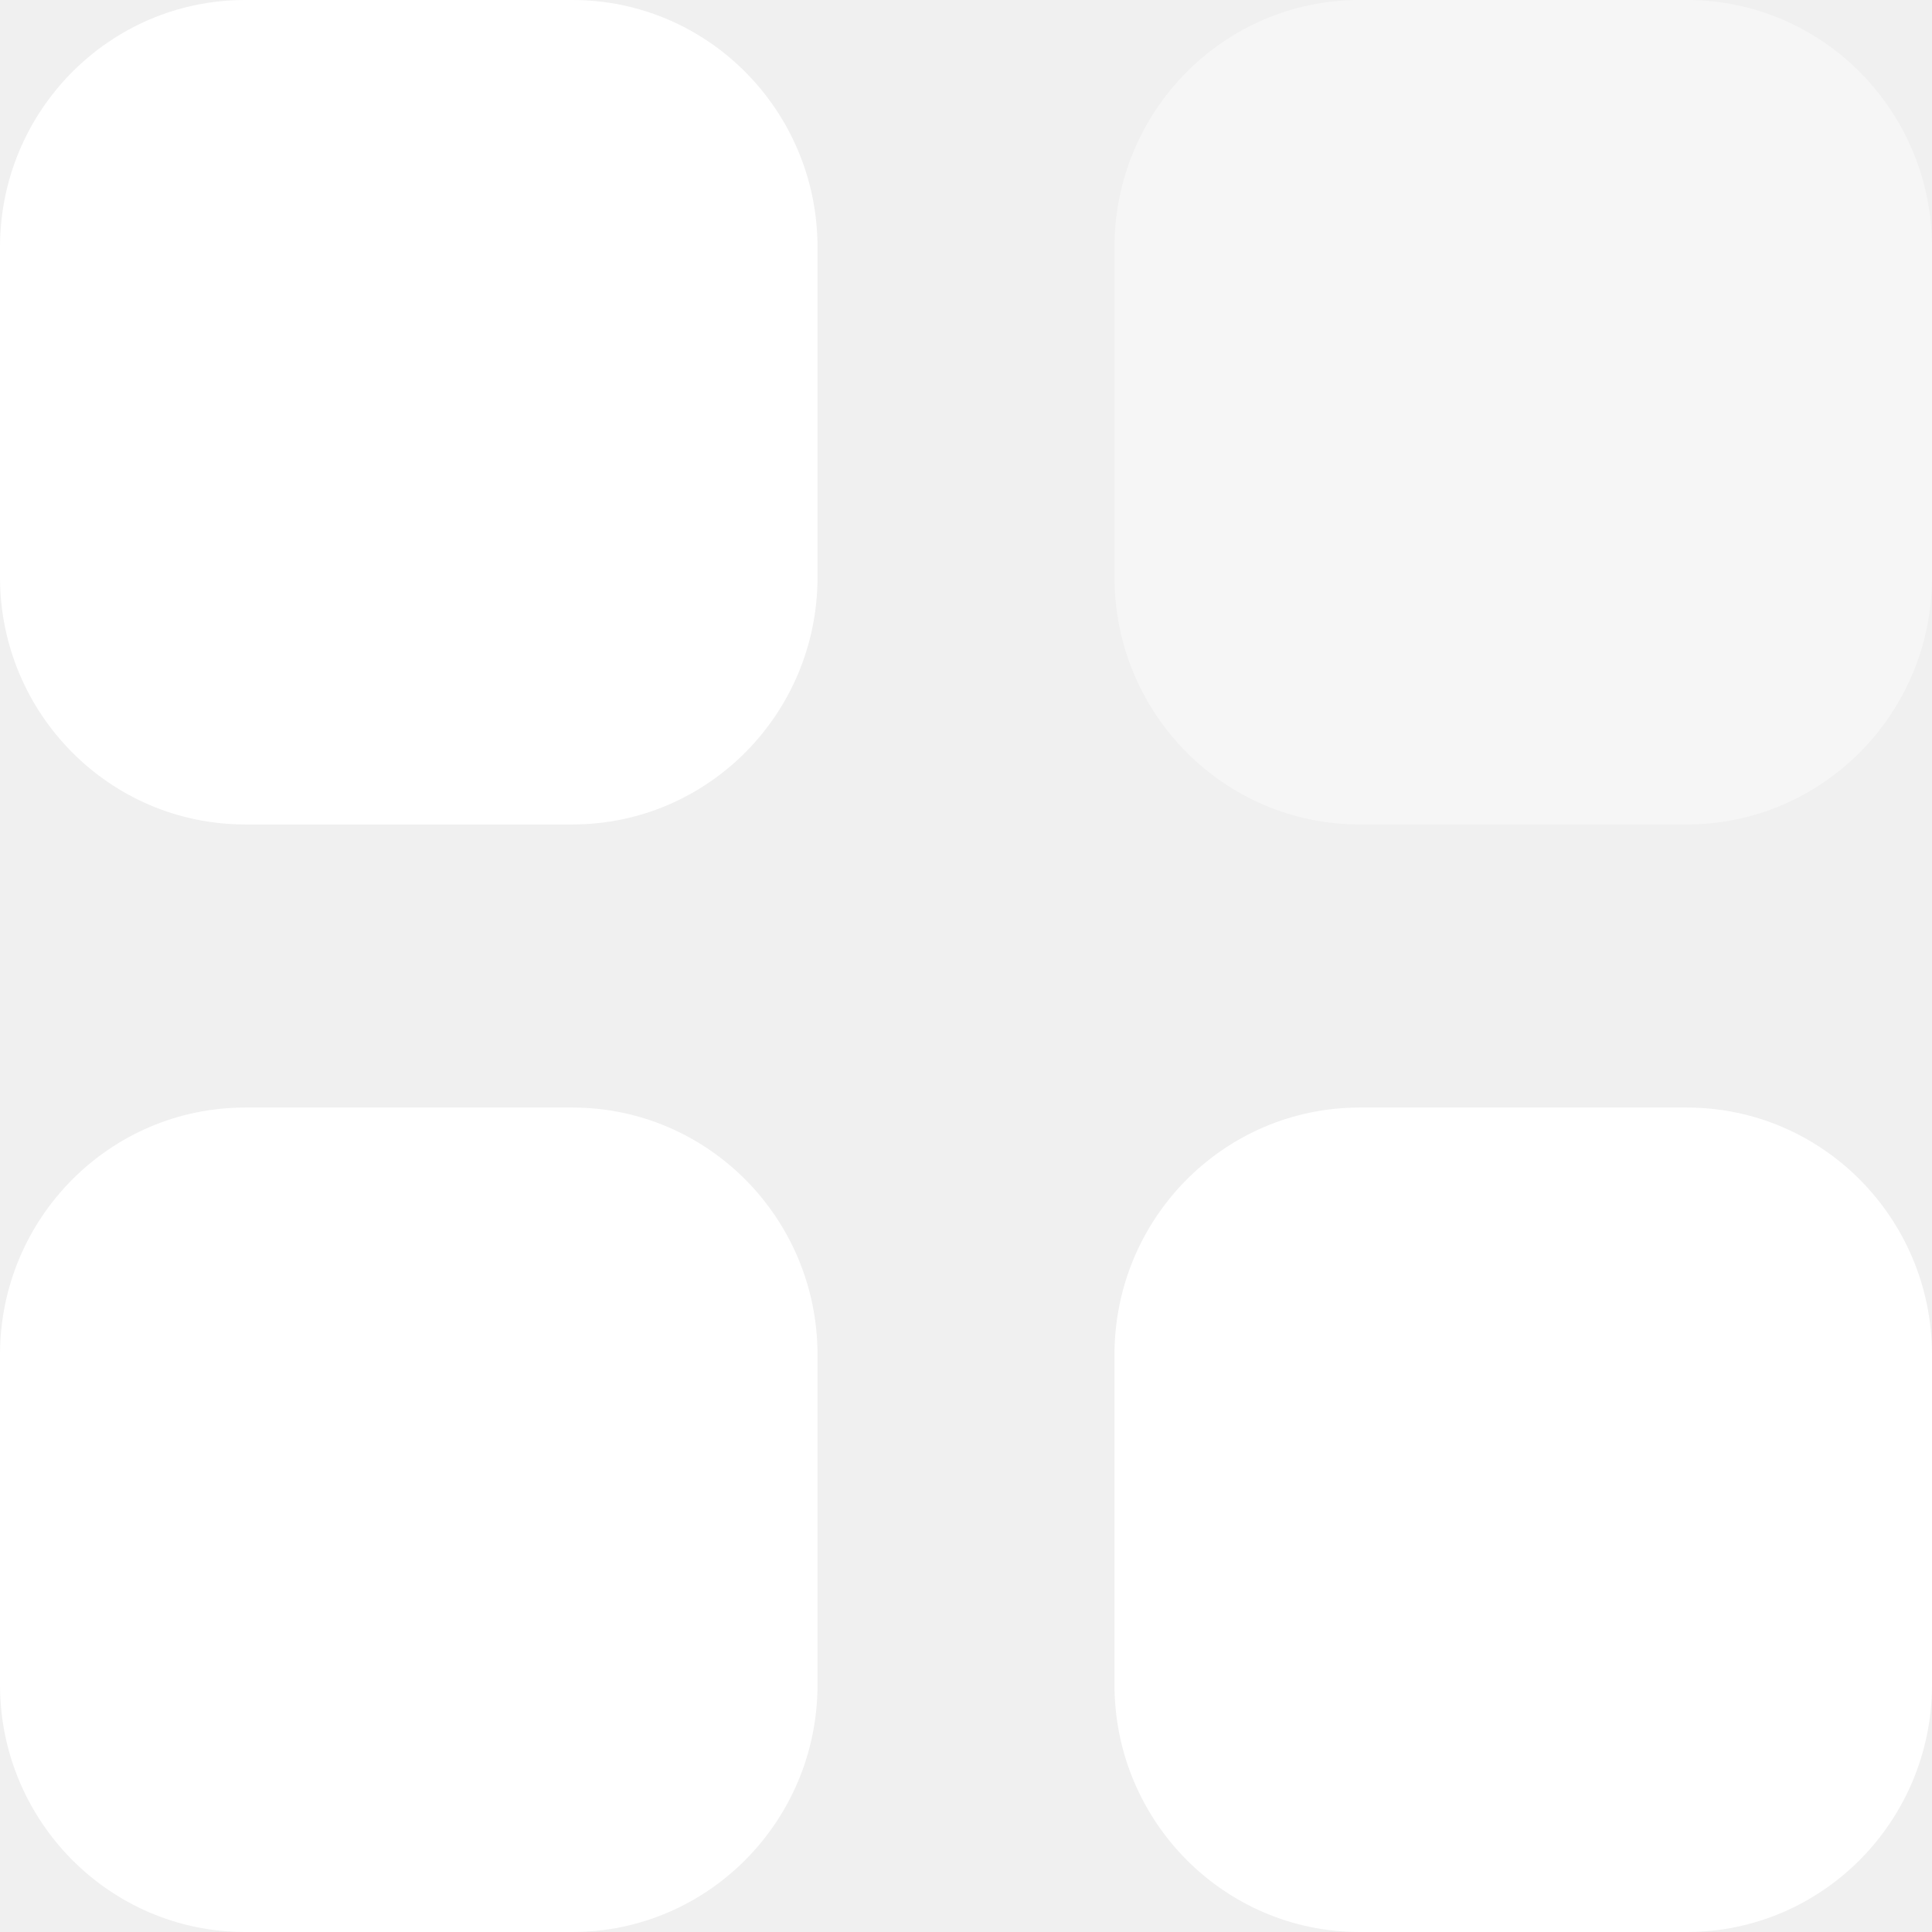
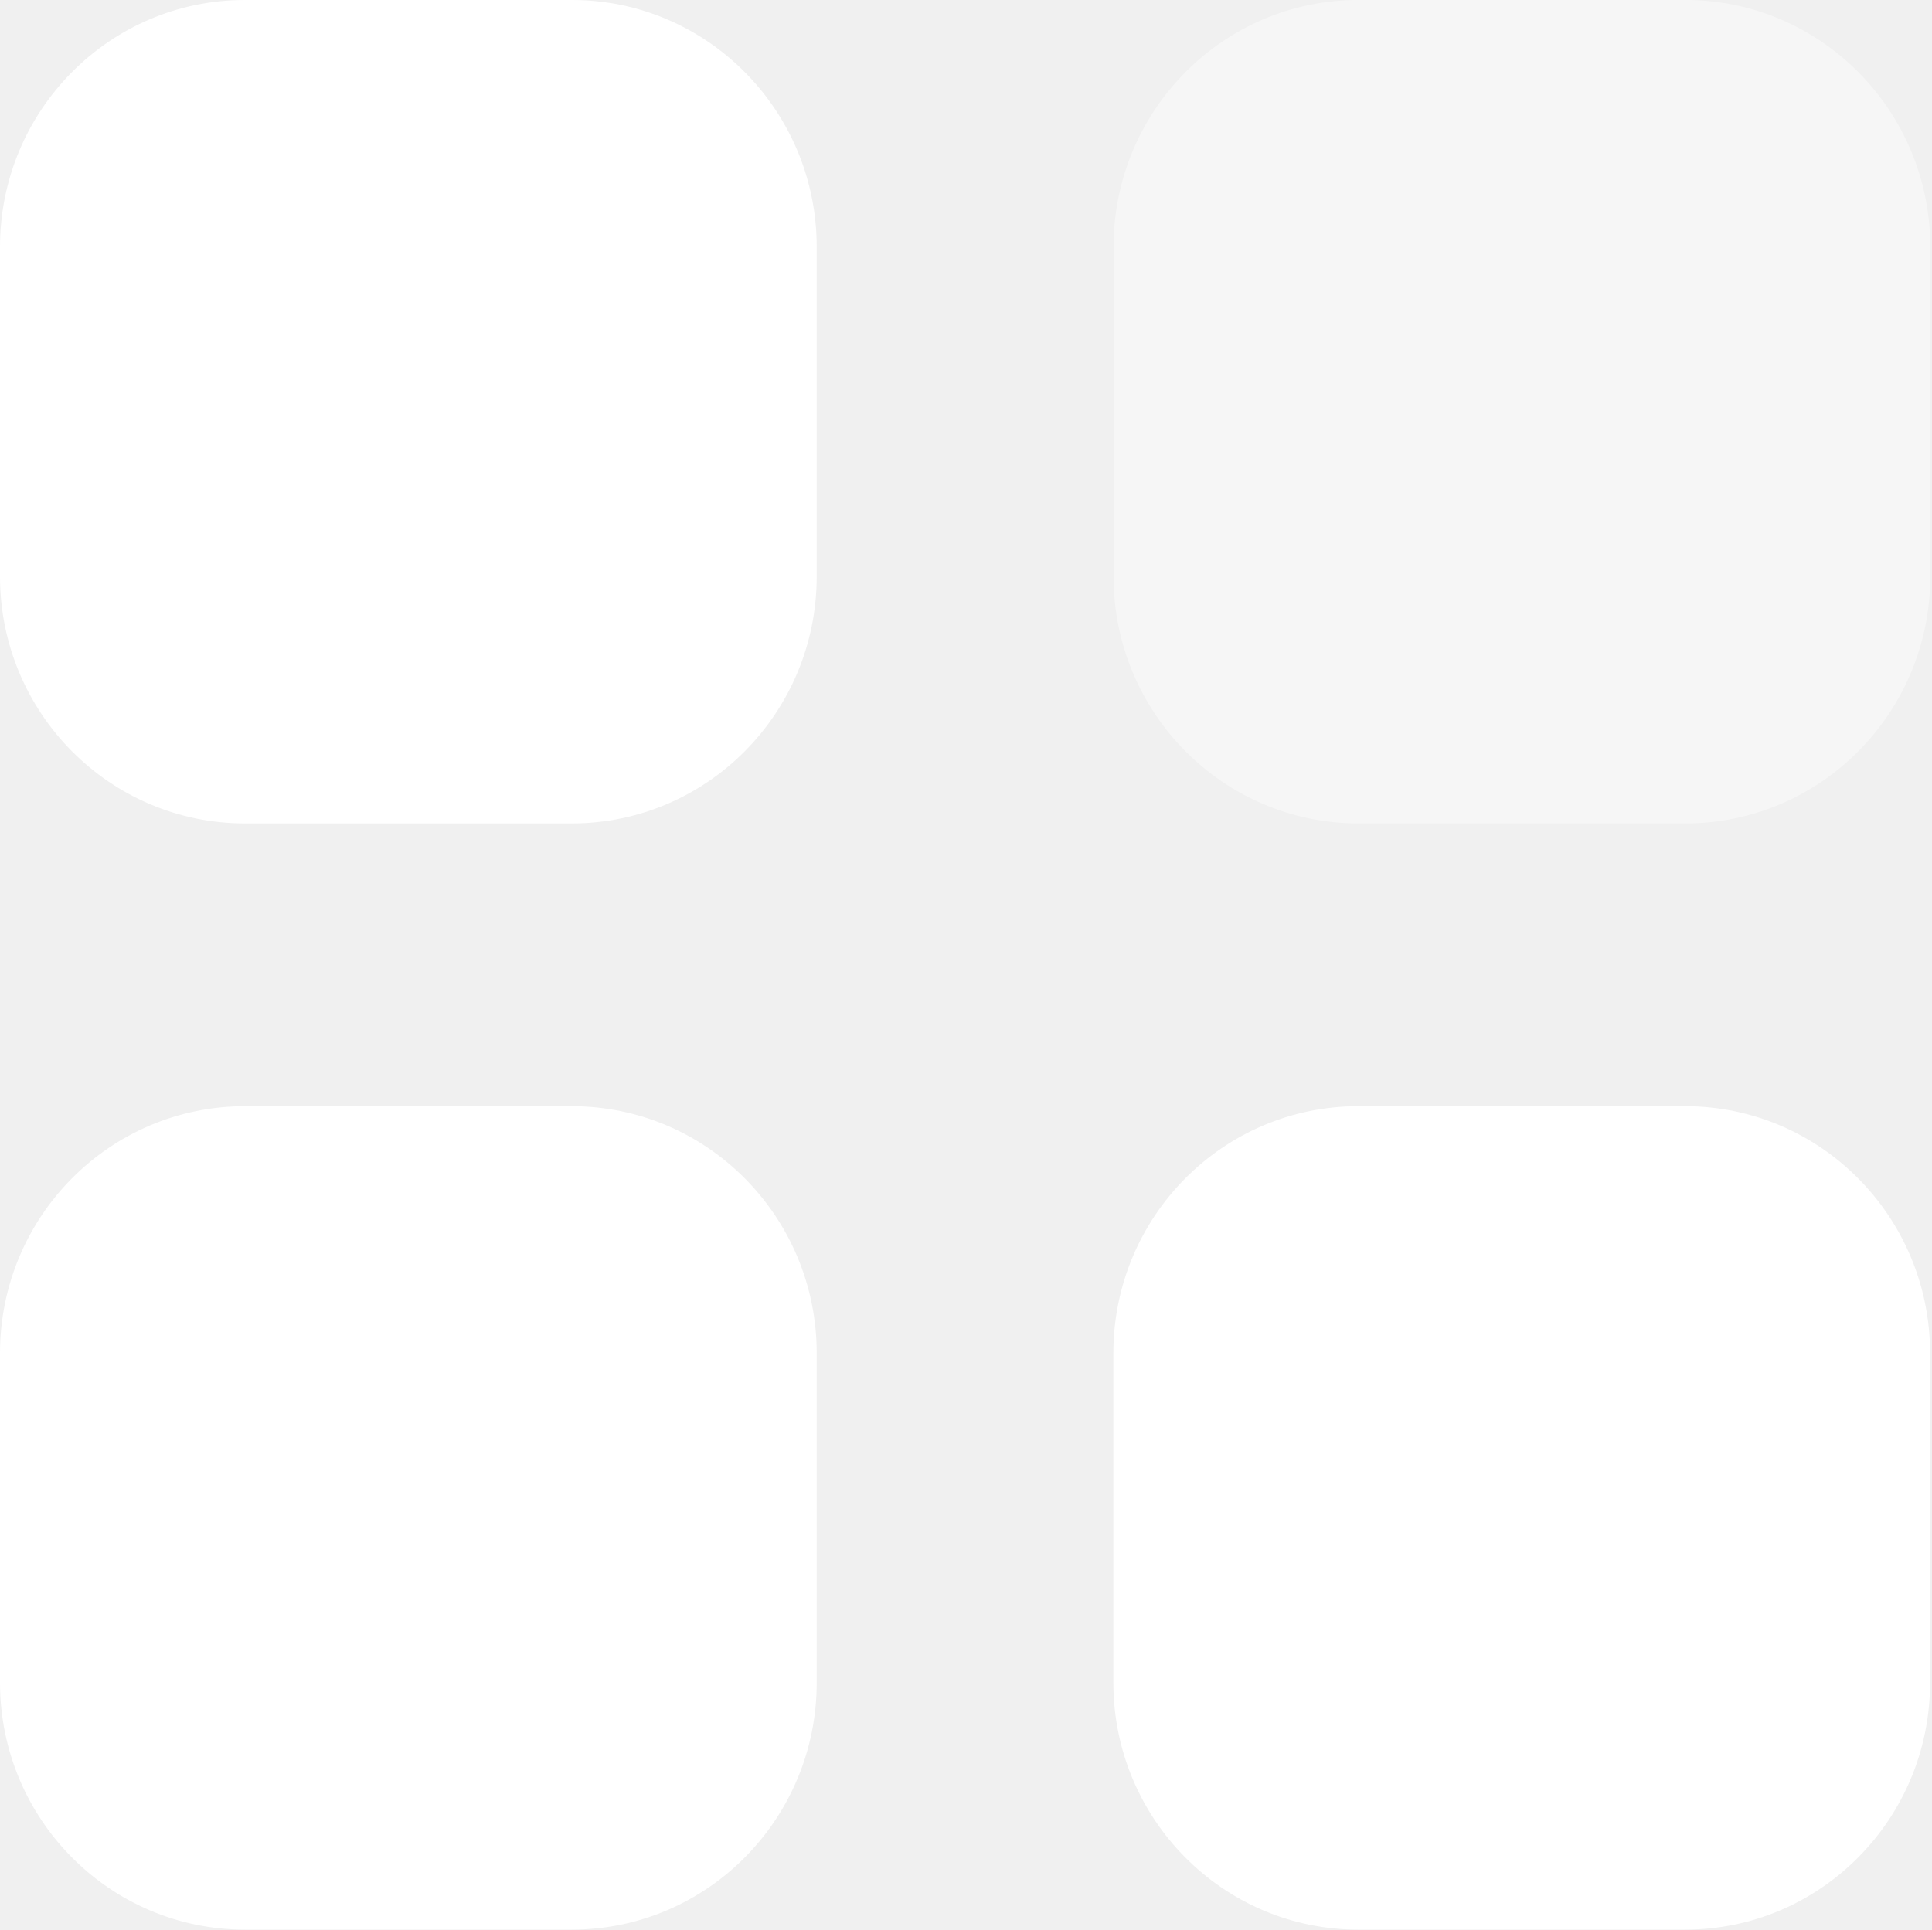
- <svg xmlns="http://www.w3.org/2000/svg" width="34" height="34" viewBox="0 0 34 34" fill="none">
-   <path opacity="0.4" d="M23.928 0H29.684C32.068 0 34 1.948 34 4.352V10.157C34 12.561 32.068 14.509 29.684 14.509H23.928C21.544 14.509 19.613 12.561 19.613 10.157V4.352C19.613 1.948 21.544 0 23.928 0Z" fill="white" />
-   <path d="M10.072 19.491C12.456 19.491 14.387 21.439 14.387 23.843V29.648C14.387 32.05 12.456 34 10.072 34H4.315C1.932 34 0 32.05 0 29.648V23.843C0 21.439 1.932 19.491 4.315 19.491H10.072ZM29.684 19.491C32.068 19.491 34 21.439 34 23.843V29.648C34 32.05 32.068 34 29.684 34H23.928C21.544 34 19.613 32.05 19.613 29.648V23.843C19.613 21.439 21.544 19.491 23.928 19.491H29.684ZM10.072 0C12.456 0 14.387 1.948 14.387 4.352V10.157C14.387 12.561 12.456 14.509 10.072 14.509H4.315C1.932 14.509 0 12.561 0 10.157V4.352C0 1.948 1.932 0 4.315 0H10.072Z" fill="white" />
+ <svg xmlns="http://www.w3.org/2000/svg" width="1001" height="1000" viewBox="0 0 1001 1000" fill="none">
+   <path opacity="0.4" d="M703.874 0H873.173C943.287 0 1000.1 57.293 1000.1 127.999V298.727C1000.1 369.433 943.287 426.726 873.173 426.726H703.874C633.76 426.726 576.947 369.433 576.947 298.727V127.999C576.947 57.293 633.76 0 703.874 0Z" fill="white" />
+   <path d="M296.225 573.276C366.338 573.276 423.151 630.568 423.151 701.274V872.002C423.151 942.66 366.338 1000 296.225 1000H126.926C56.813 1000 0 942.66 0 872.002V701.274C0 630.568 56.813 573.276 126.926 573.276H296.225ZM873.074 573.276C943.187 573.276 1000 630.568 1000 701.274V872.002C1000 942.66 943.187 1000 873.074 1000H703.776C633.662 1000 576.849 942.66 576.849 872.002V701.274C576.849 630.568 633.662 573.276 703.776 573.276H873.074ZM296.225 0C366.338 0 423.151 57.293 423.151 127.998V298.726C423.151 369.432 366.338 426.724 296.225 426.724H126.926C56.813 426.724 0 369.432 0 298.726V127.998C0 57.293 56.813 0 126.926 0H296.225Z" fill="white" />
</svg>
